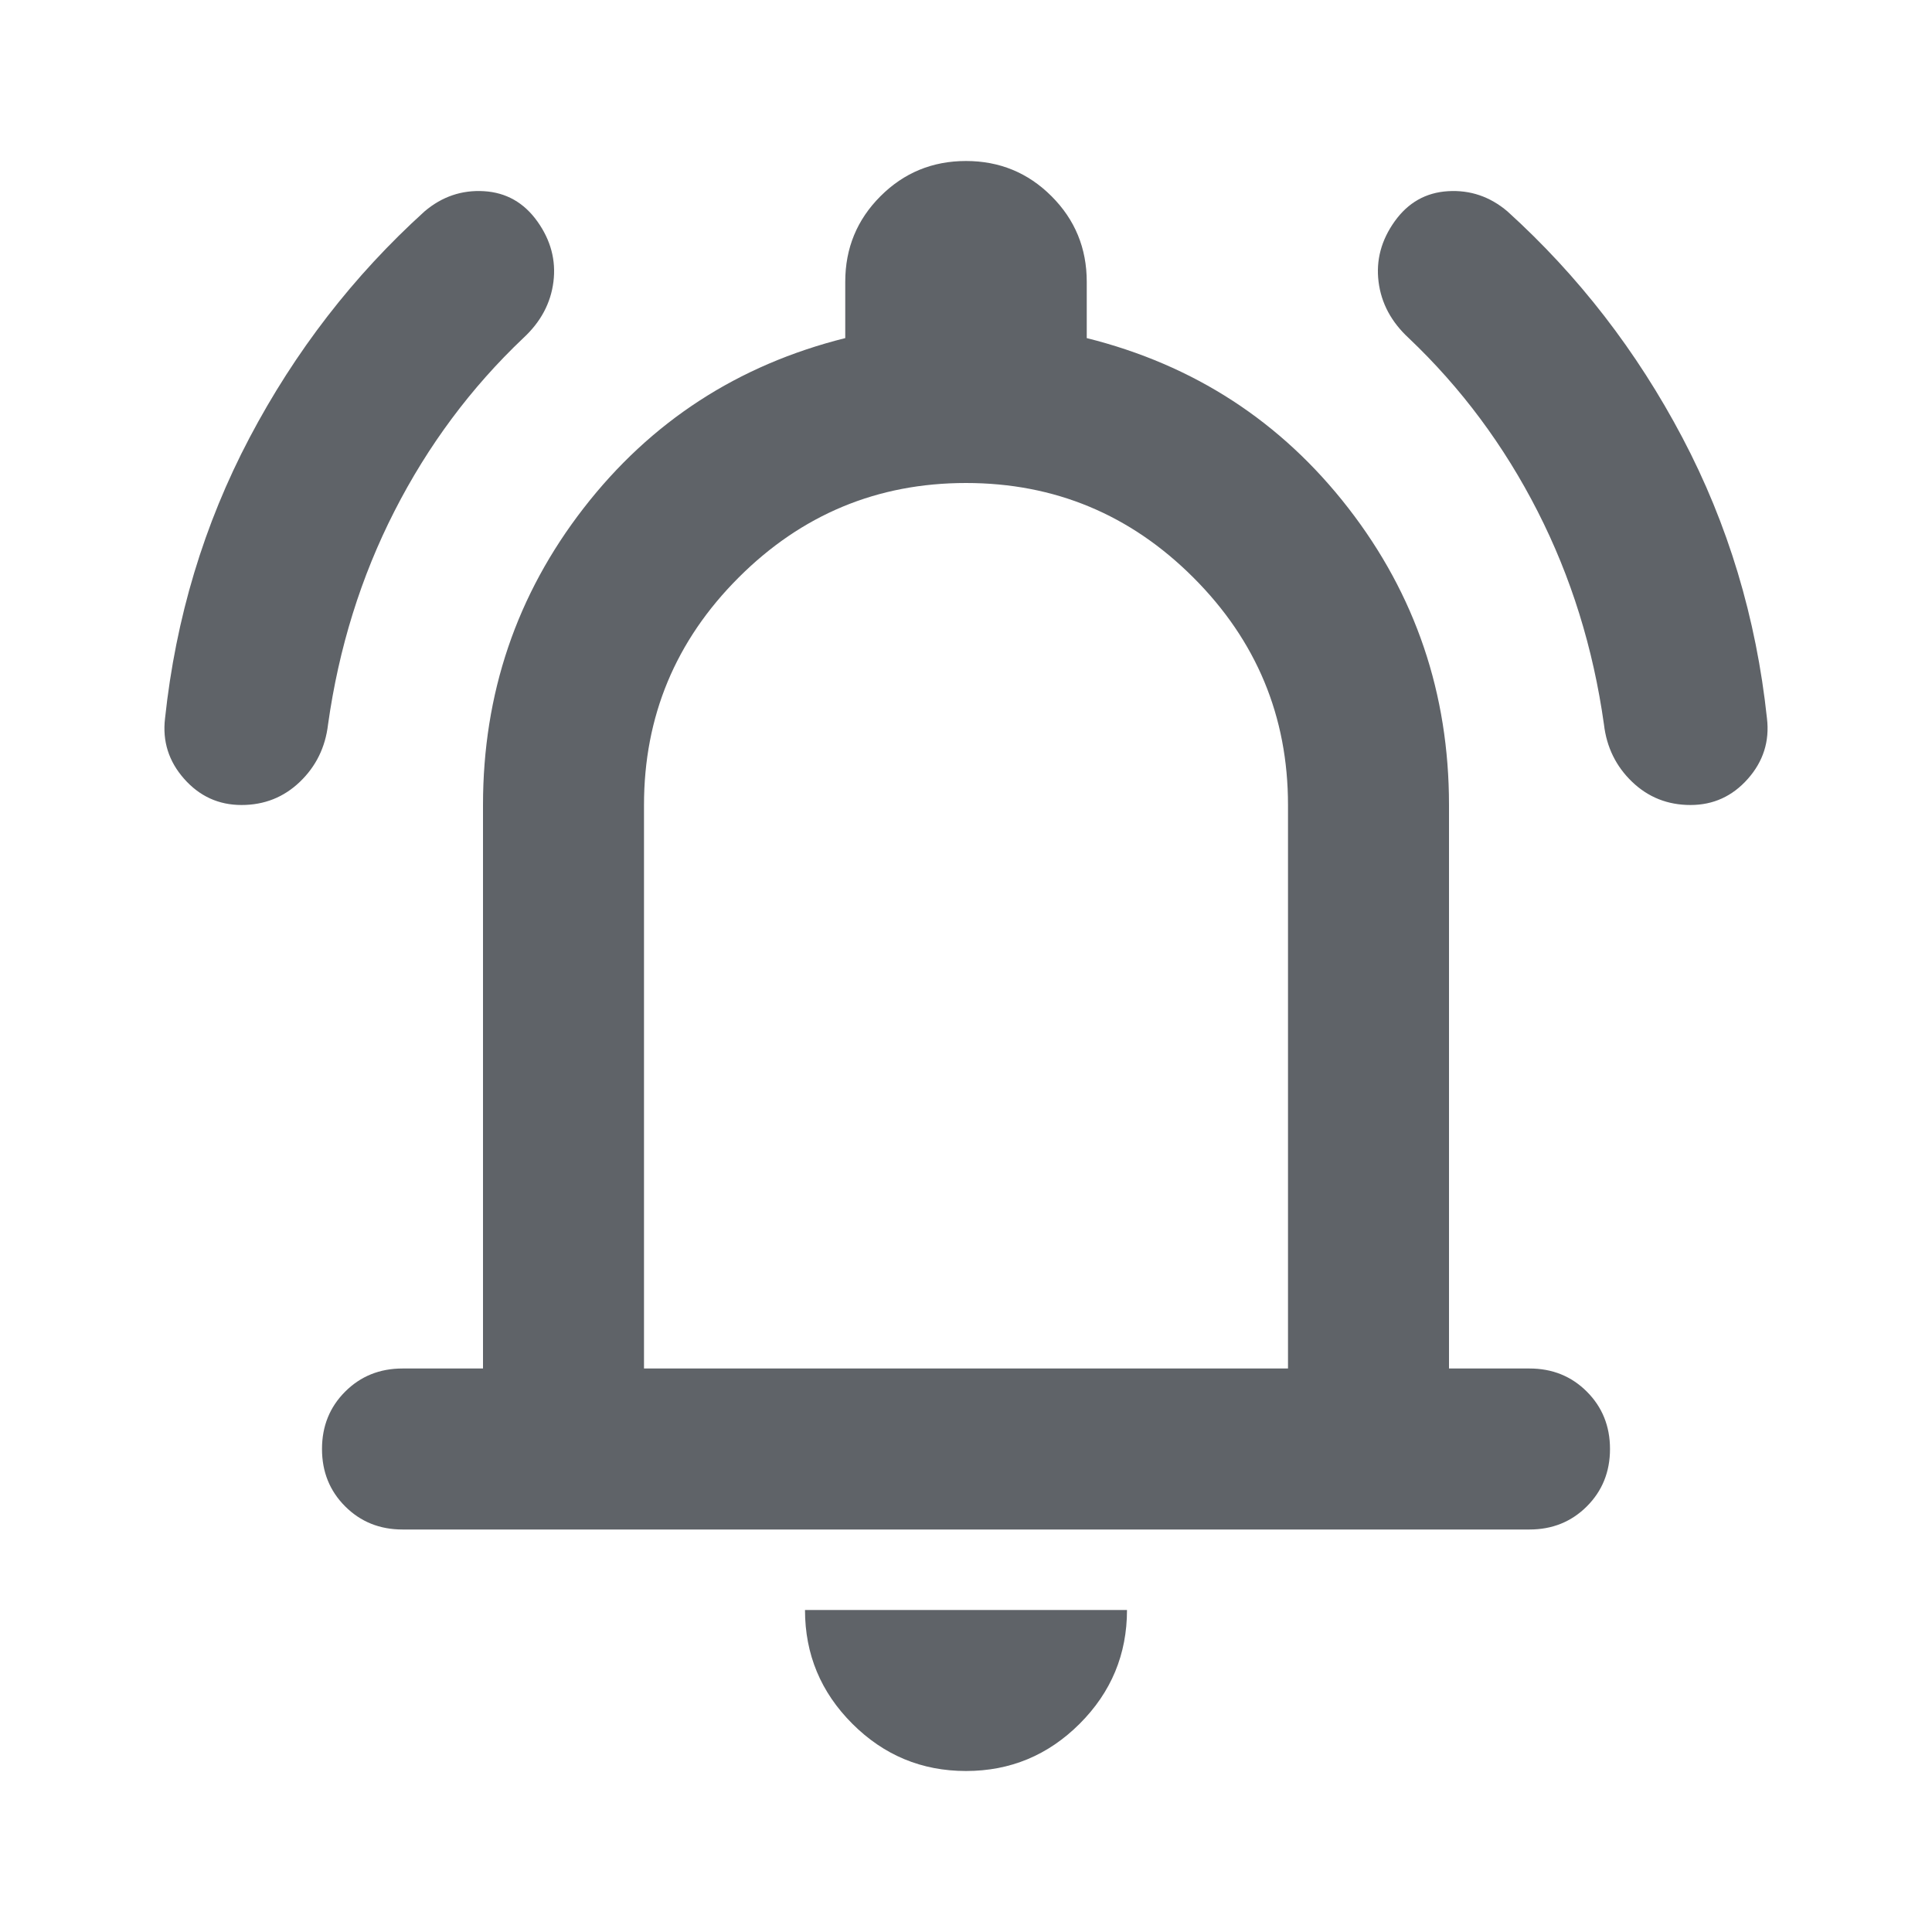
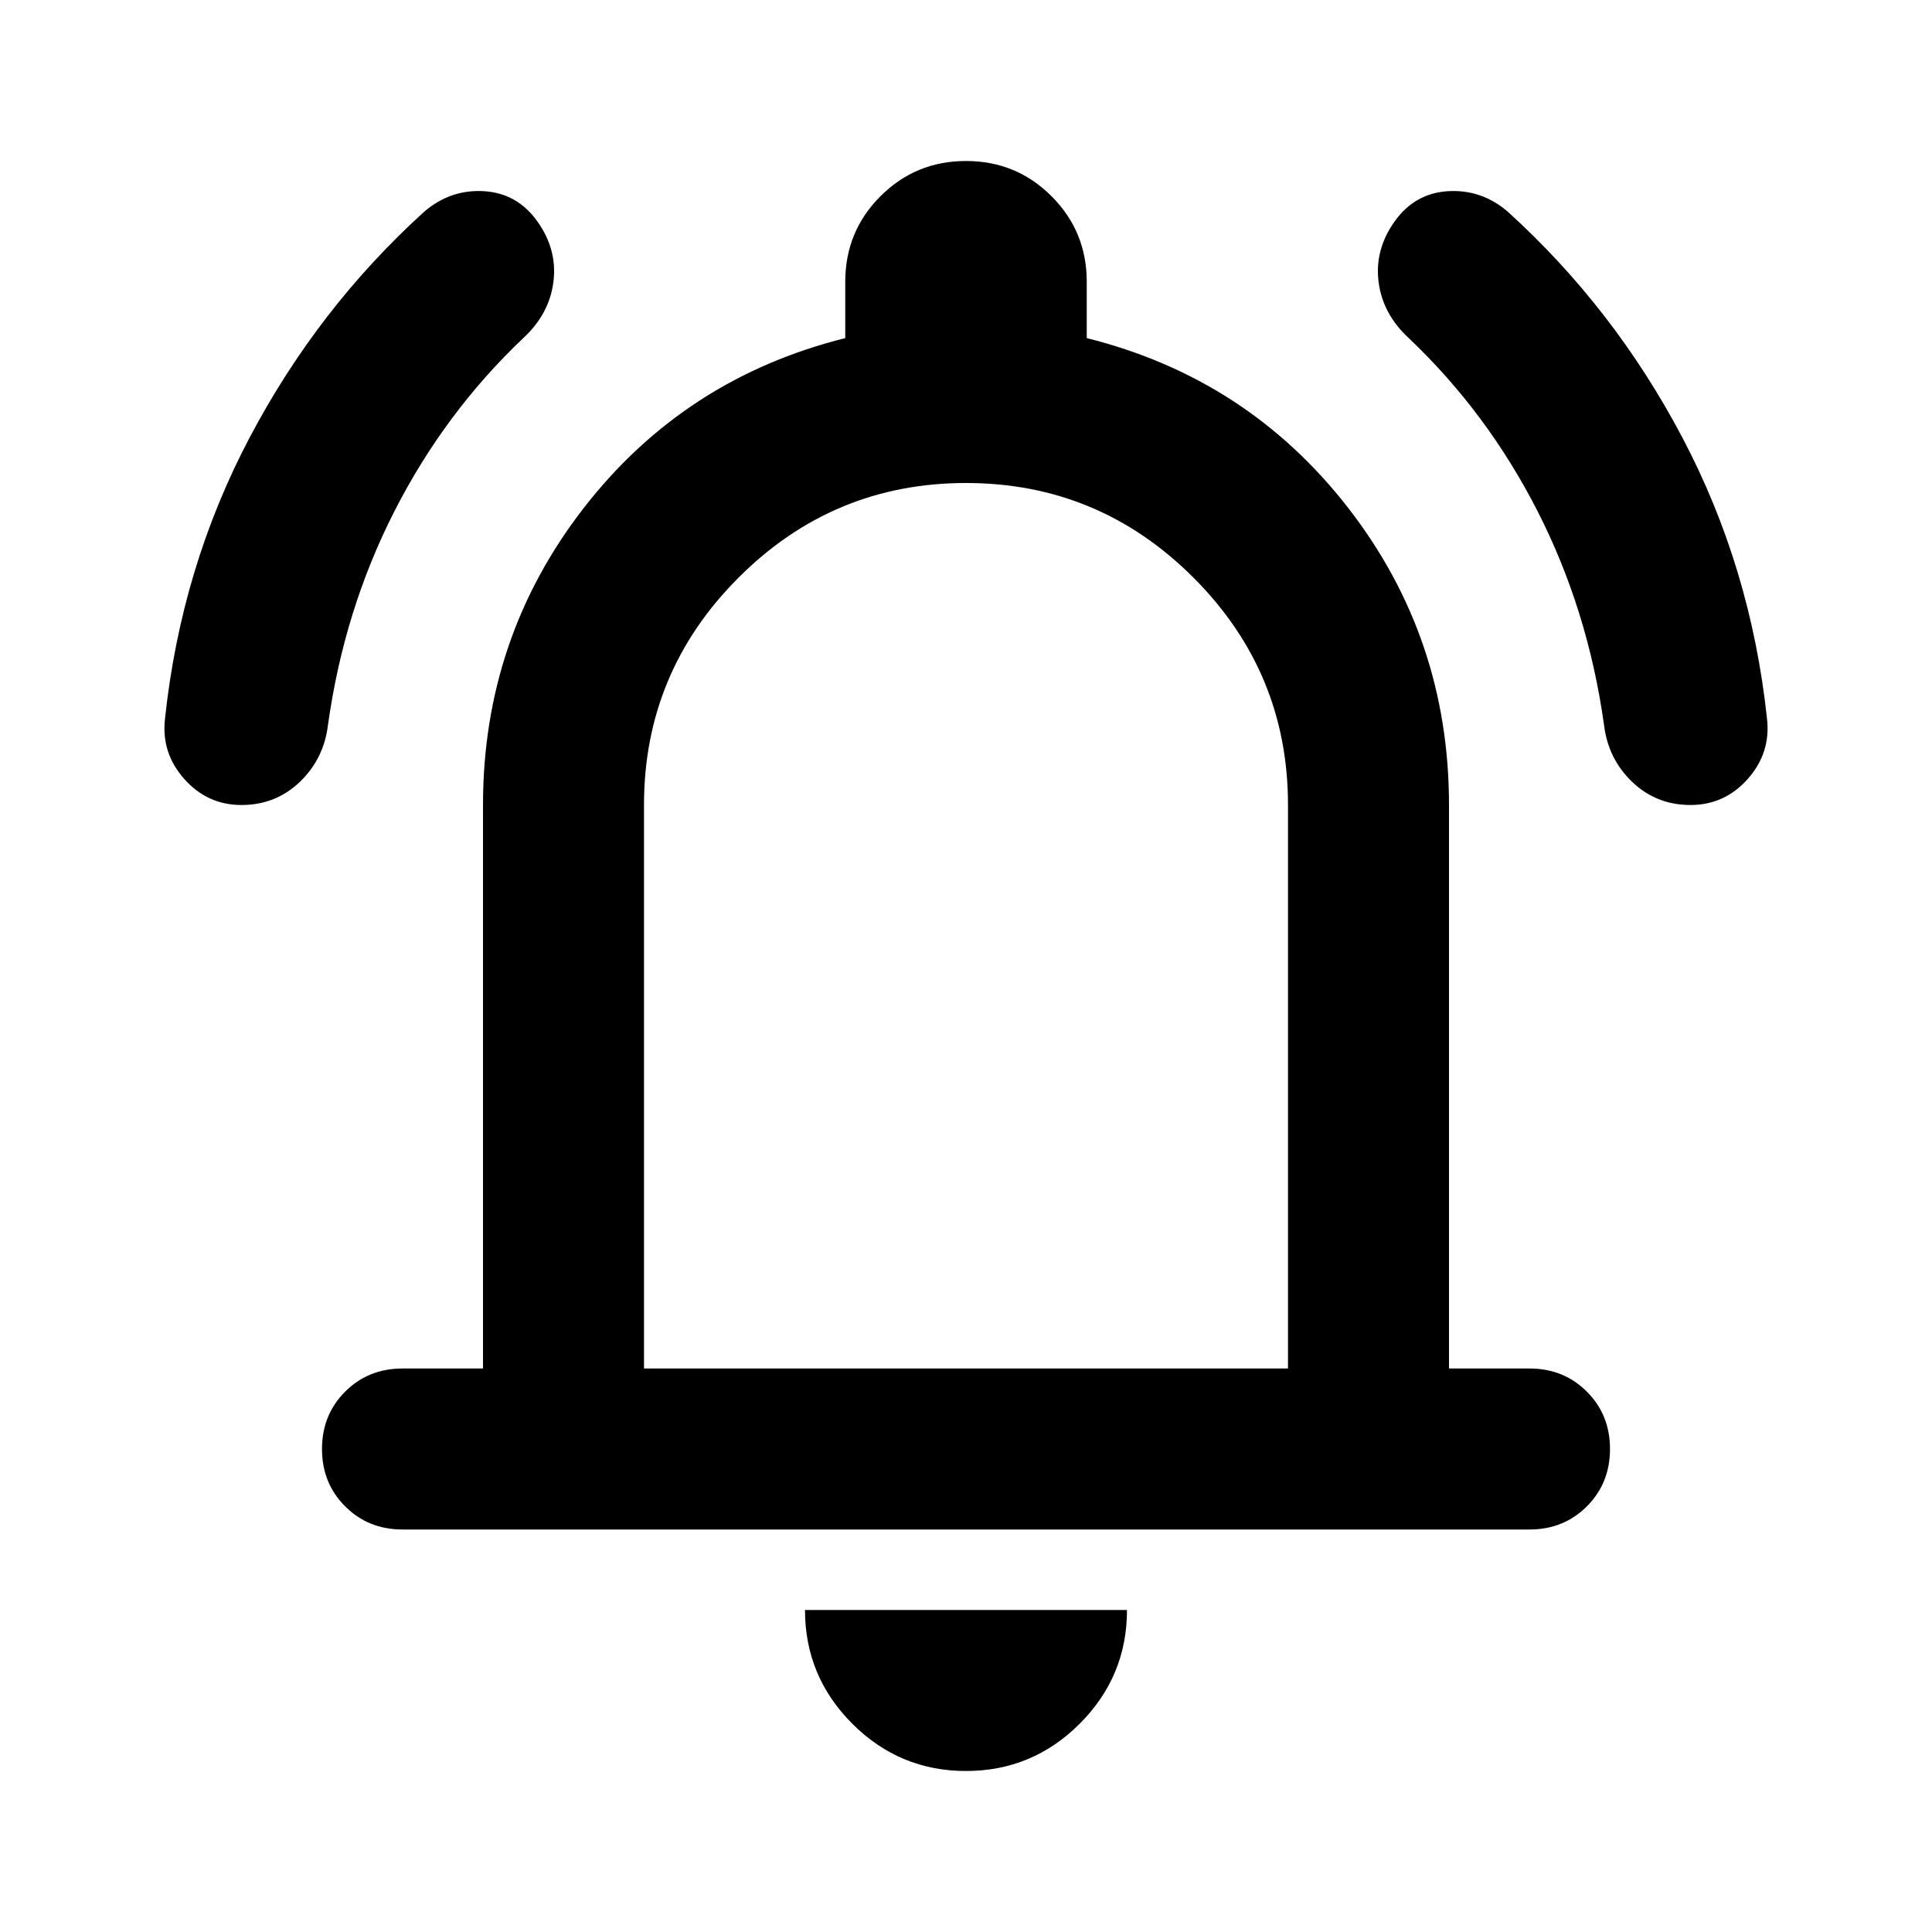
- <svg xmlns="http://www.w3.org/2000/svg" height="24px" viewBox="0 -960 960 960" width="24px" fill="#5f6368">
+ <svg xmlns="http://www.w3.org/2000/svg" height="24px" viewBox="0 -960 960 960" width="24px">
  <path d="M200-200q-17 0-28.5-11.5T160-240q0-17 11.5-28.5T200-280h40v-280q0-83 50-147.5T420-792v-28q0-25 17.5-42.5T480-880q25 0 42.5 17.5T540-820v28q80 20 130 84.5T720-560v280h40q17 0 28.5 11.5T800-240q0 17-11.5 28.5T760-200H200Zm280-300Zm0 420q-33 0-56.5-23.5T400-160h160q0 33-23.5 56.5T480-80ZM320-280h320v-280q0-66-47-113t-113-47q-66 0-113 47t-47 113v280ZM120-560q-17 0-28.5-13T82-603q8-75 42-139.5T211-855q13-11 29.5-10t26.5 15q10 14 8 30t-15 28q-39 37-64 86t-33 106q-2 17-14 28.5T120-560Zm720 0q-17 0-29-11.5T797-600q-8-57-33-106t-64-86q-13-12-15-28t8-30q10-14 26.5-15t29.5 10q53 48 87 112.5T878-603q2 17-9.5 30T840-560Z" />
</svg>
